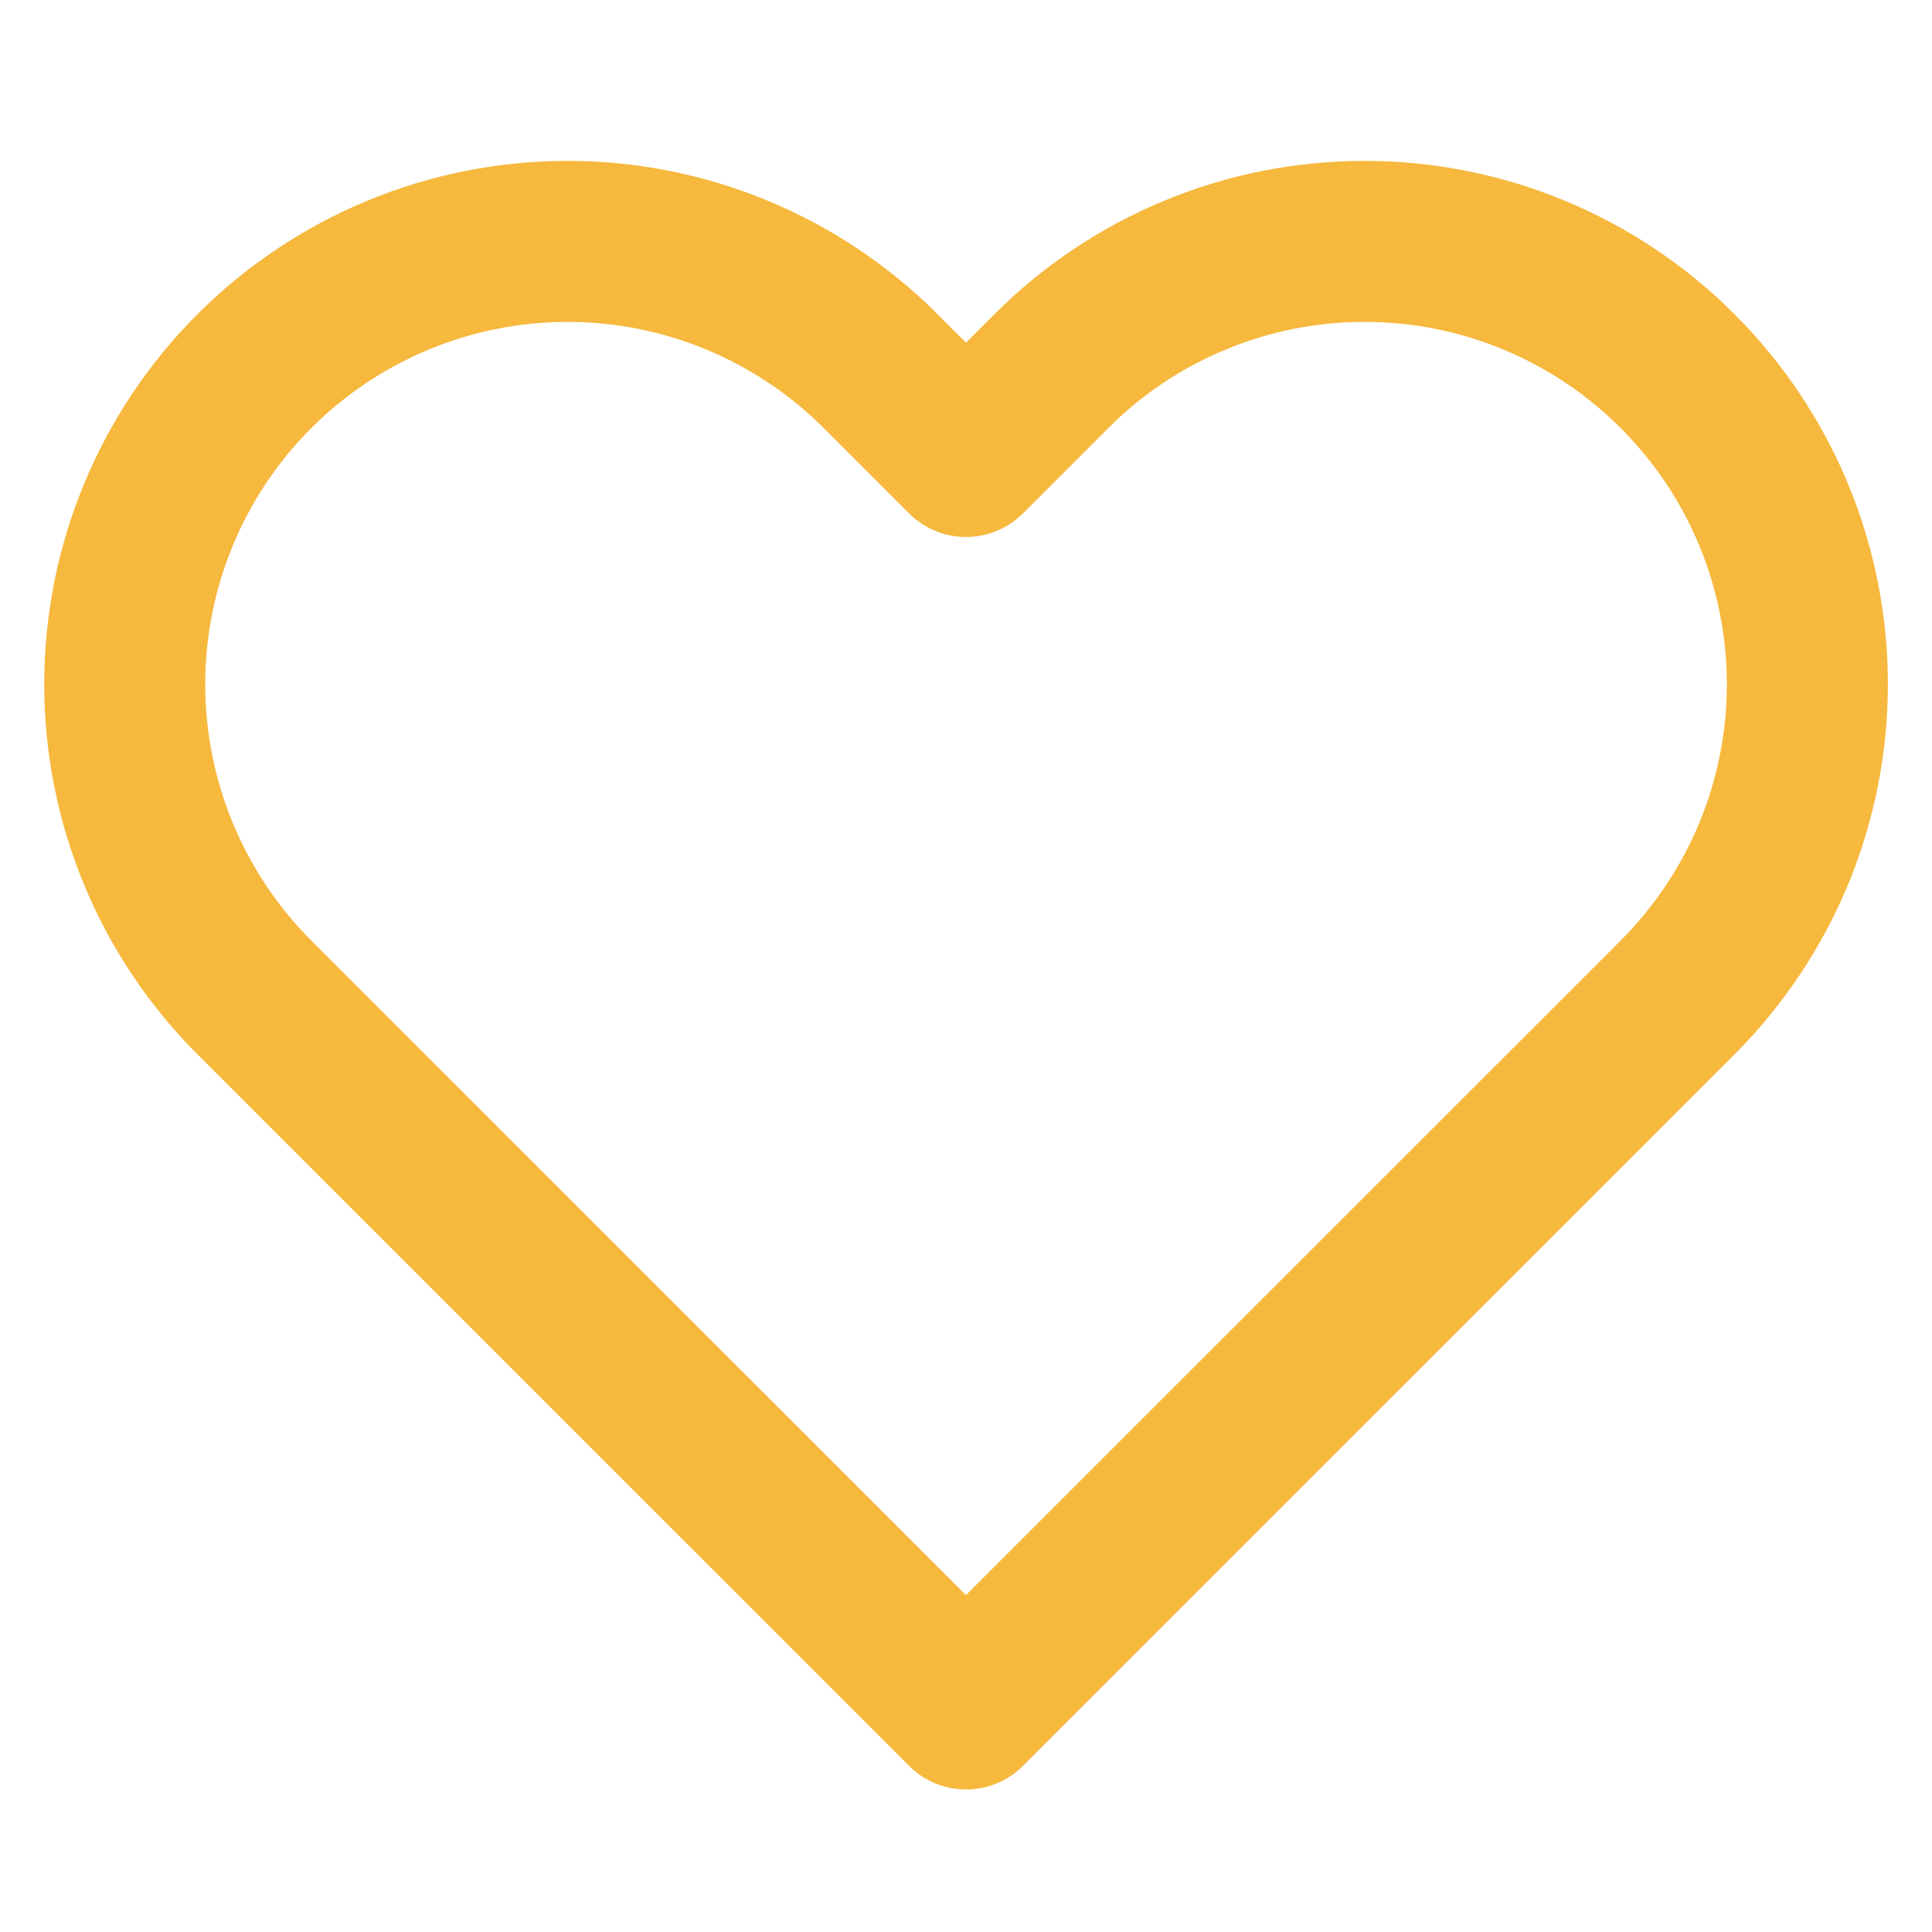
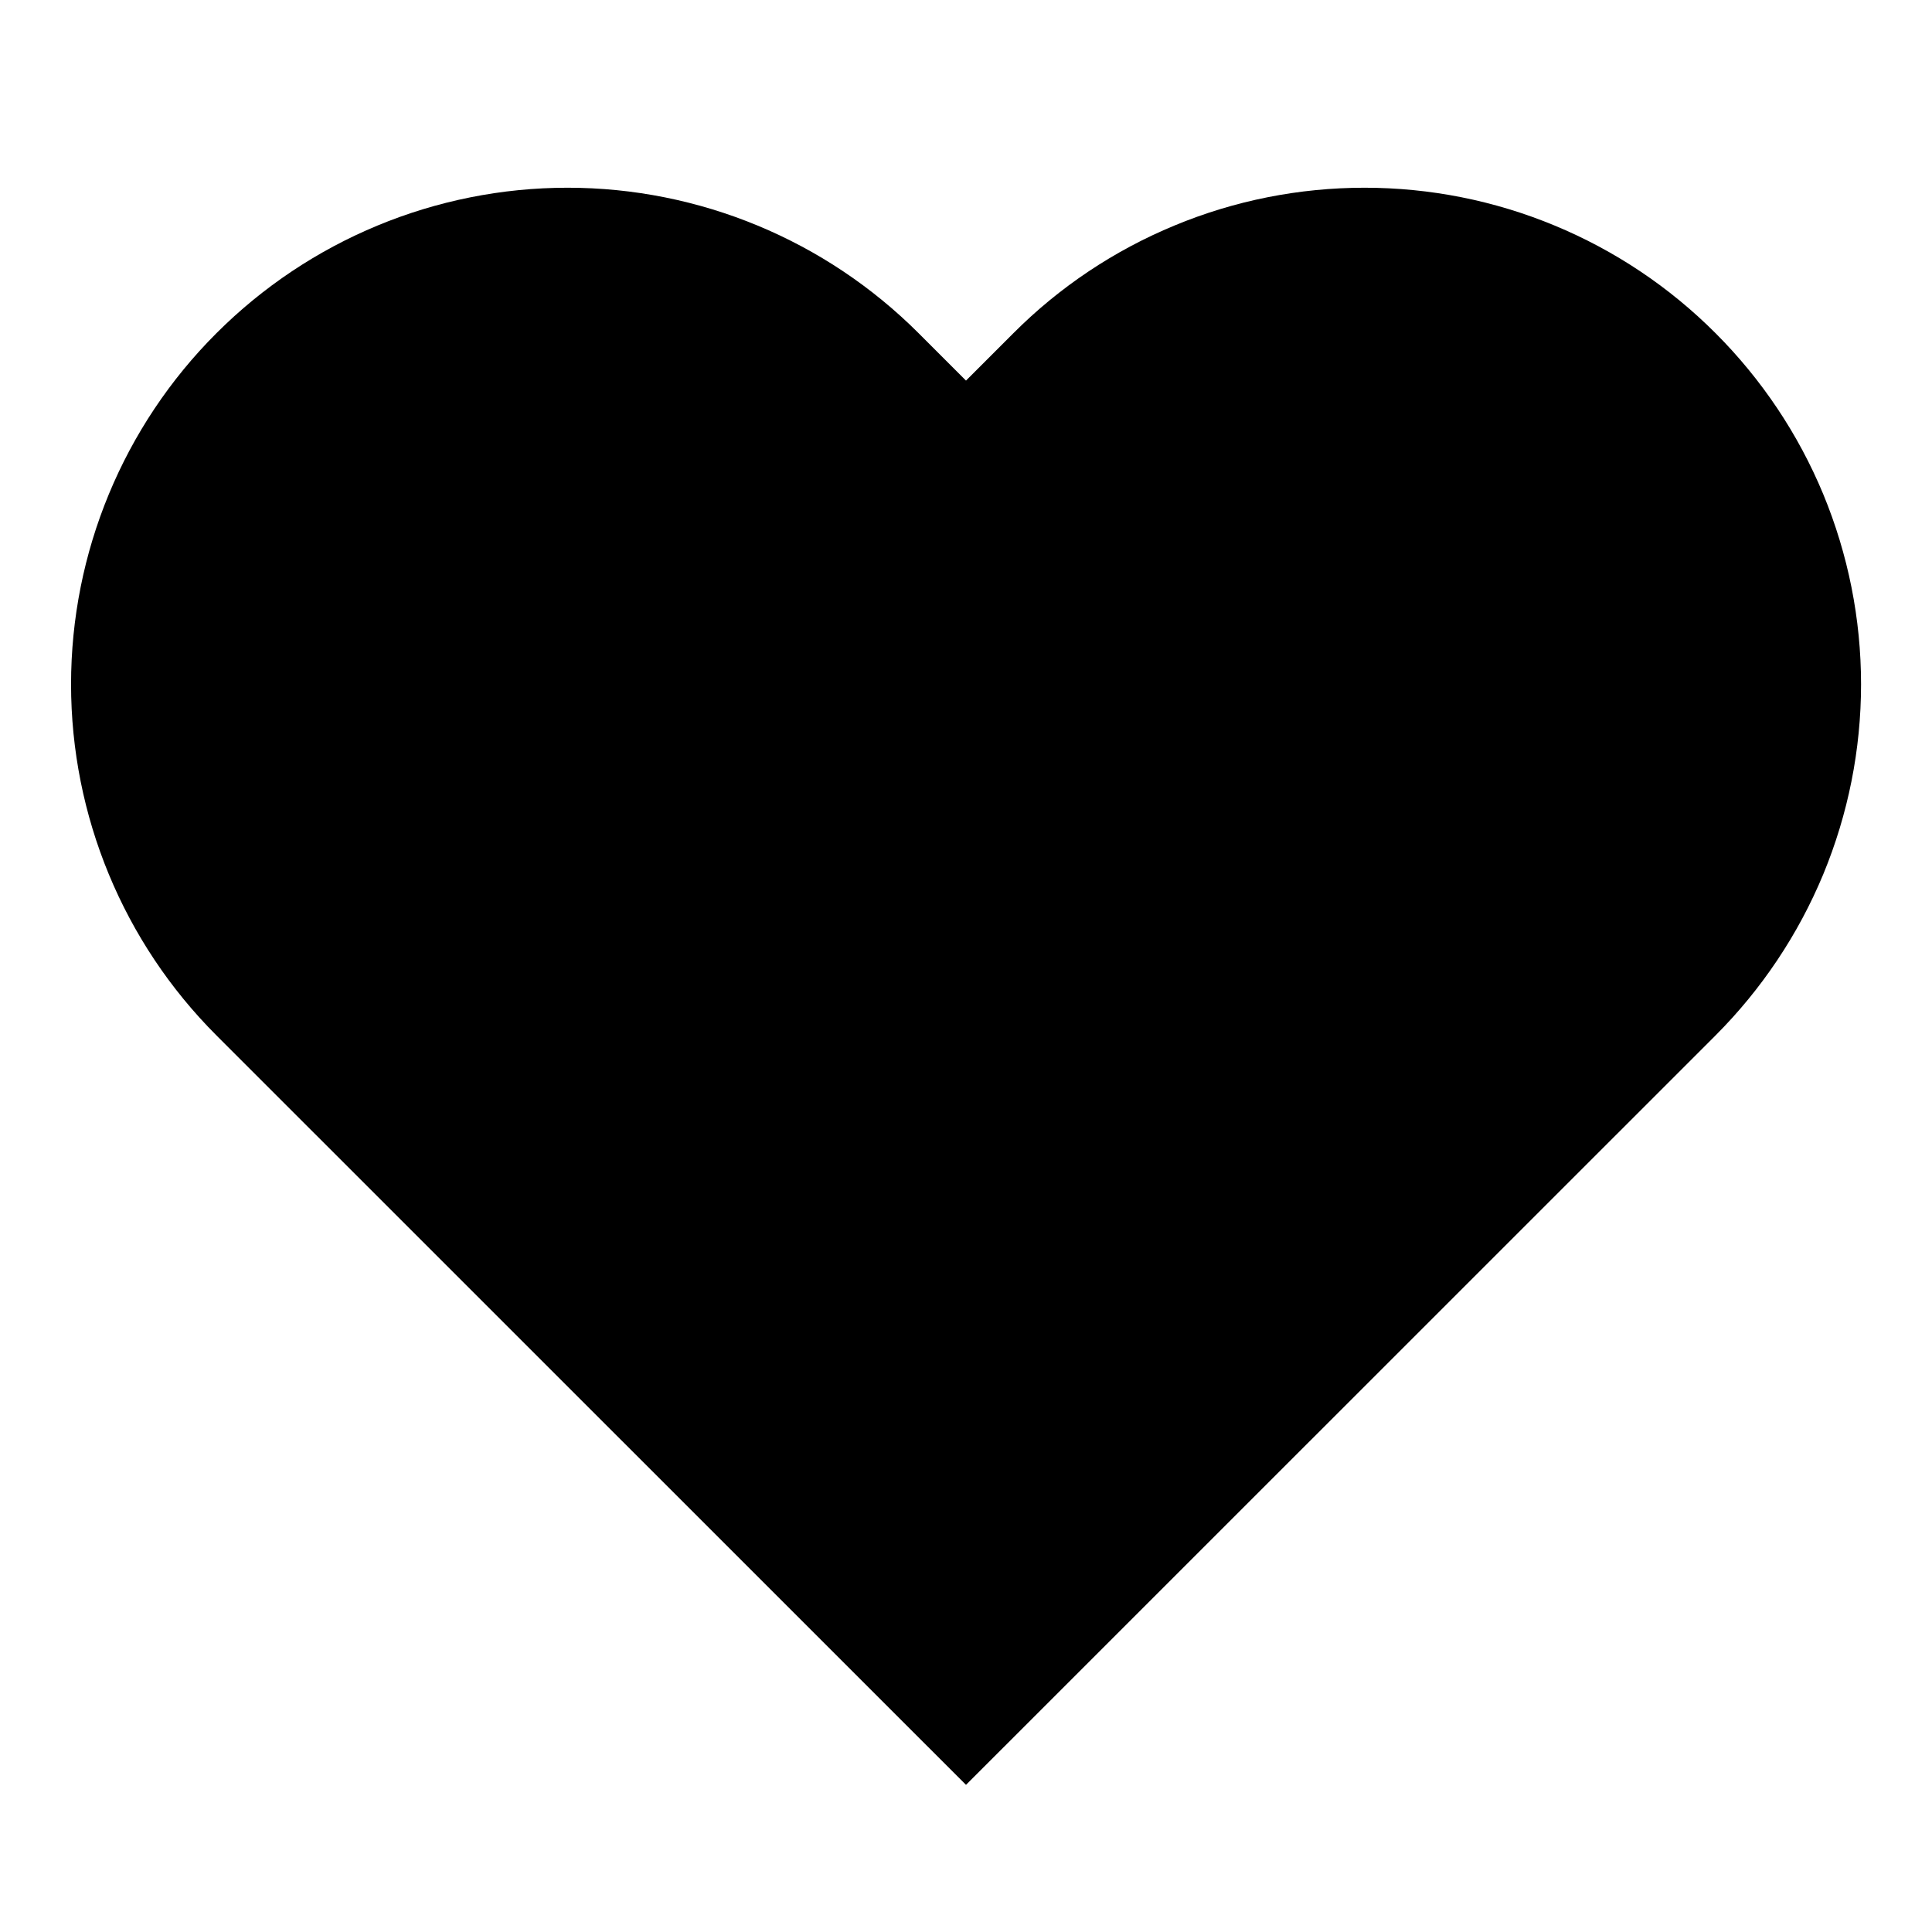
- <svg xmlns="http://www.w3.org/2000/svg" width="18" height="18" viewBox="0 0 18 18" fill="none">
-   <path d="M15.63 3.458C15.247 3.074 14.792 2.77 14.292 2.563C13.791 2.355 13.255 2.249 12.713 2.249C12.171 2.249 11.634 2.355 11.134 2.563C10.633 2.77 10.178 3.074 9.795 3.458L9 4.253L8.205 3.458C7.431 2.684 6.382 2.249 5.288 2.249C4.193 2.249 3.144 2.684 2.37 3.458C1.596 4.231 1.162 5.281 1.162 6.375C1.162 7.469 1.596 8.519 2.37 9.293L3.165 10.088L9 15.922L14.835 10.088L15.63 9.293C16.013 8.909 16.317 8.455 16.525 7.954C16.732 7.453 16.839 6.917 16.839 6.375C16.839 5.833 16.732 5.297 16.525 4.796C16.317 4.295 16.013 3.841 15.63 3.458Z" stroke="#F6B83D" stroke-width="1.5" stroke-linecap="round" stroke-linejoin="round" />
+ <svg xmlns="http://www.w3.org/2000/svg" width="18" height="18" viewBox="0 0 18 18" fill="currentColor" className="custom-heart" stroke="currentColor" strokeWidth="1.5" strokeLinecap="round" strokeLinejoin="round">
+   <path d="M15.63 3.458C15.247 3.074 14.792 2.77 14.292 2.563C13.791 2.355 13.255 2.249 12.713 2.249C12.171 2.249 11.634 2.355 11.134 2.563C10.633 2.77 10.178 3.074 9.795 3.458L9 4.253L8.205 3.458C7.431 2.684 6.382 2.249 5.288 2.249C4.193 2.249 3.144 2.684 2.37 3.458C1.596 4.231 1.162 5.281 1.162 6.375C1.162 7.469 1.596 8.519 2.37 9.293L3.165 10.088L9 15.922L14.835 10.088L15.63 9.293C16.013 8.909 16.317 8.455 16.525 7.954C16.732 7.453 16.839 6.917 16.839 6.375C16.839 5.833 16.732 5.297 16.525 4.796C16.317 4.295 16.013 3.841 15.63 3.458Z" fill="currentColor" />
</svg>
